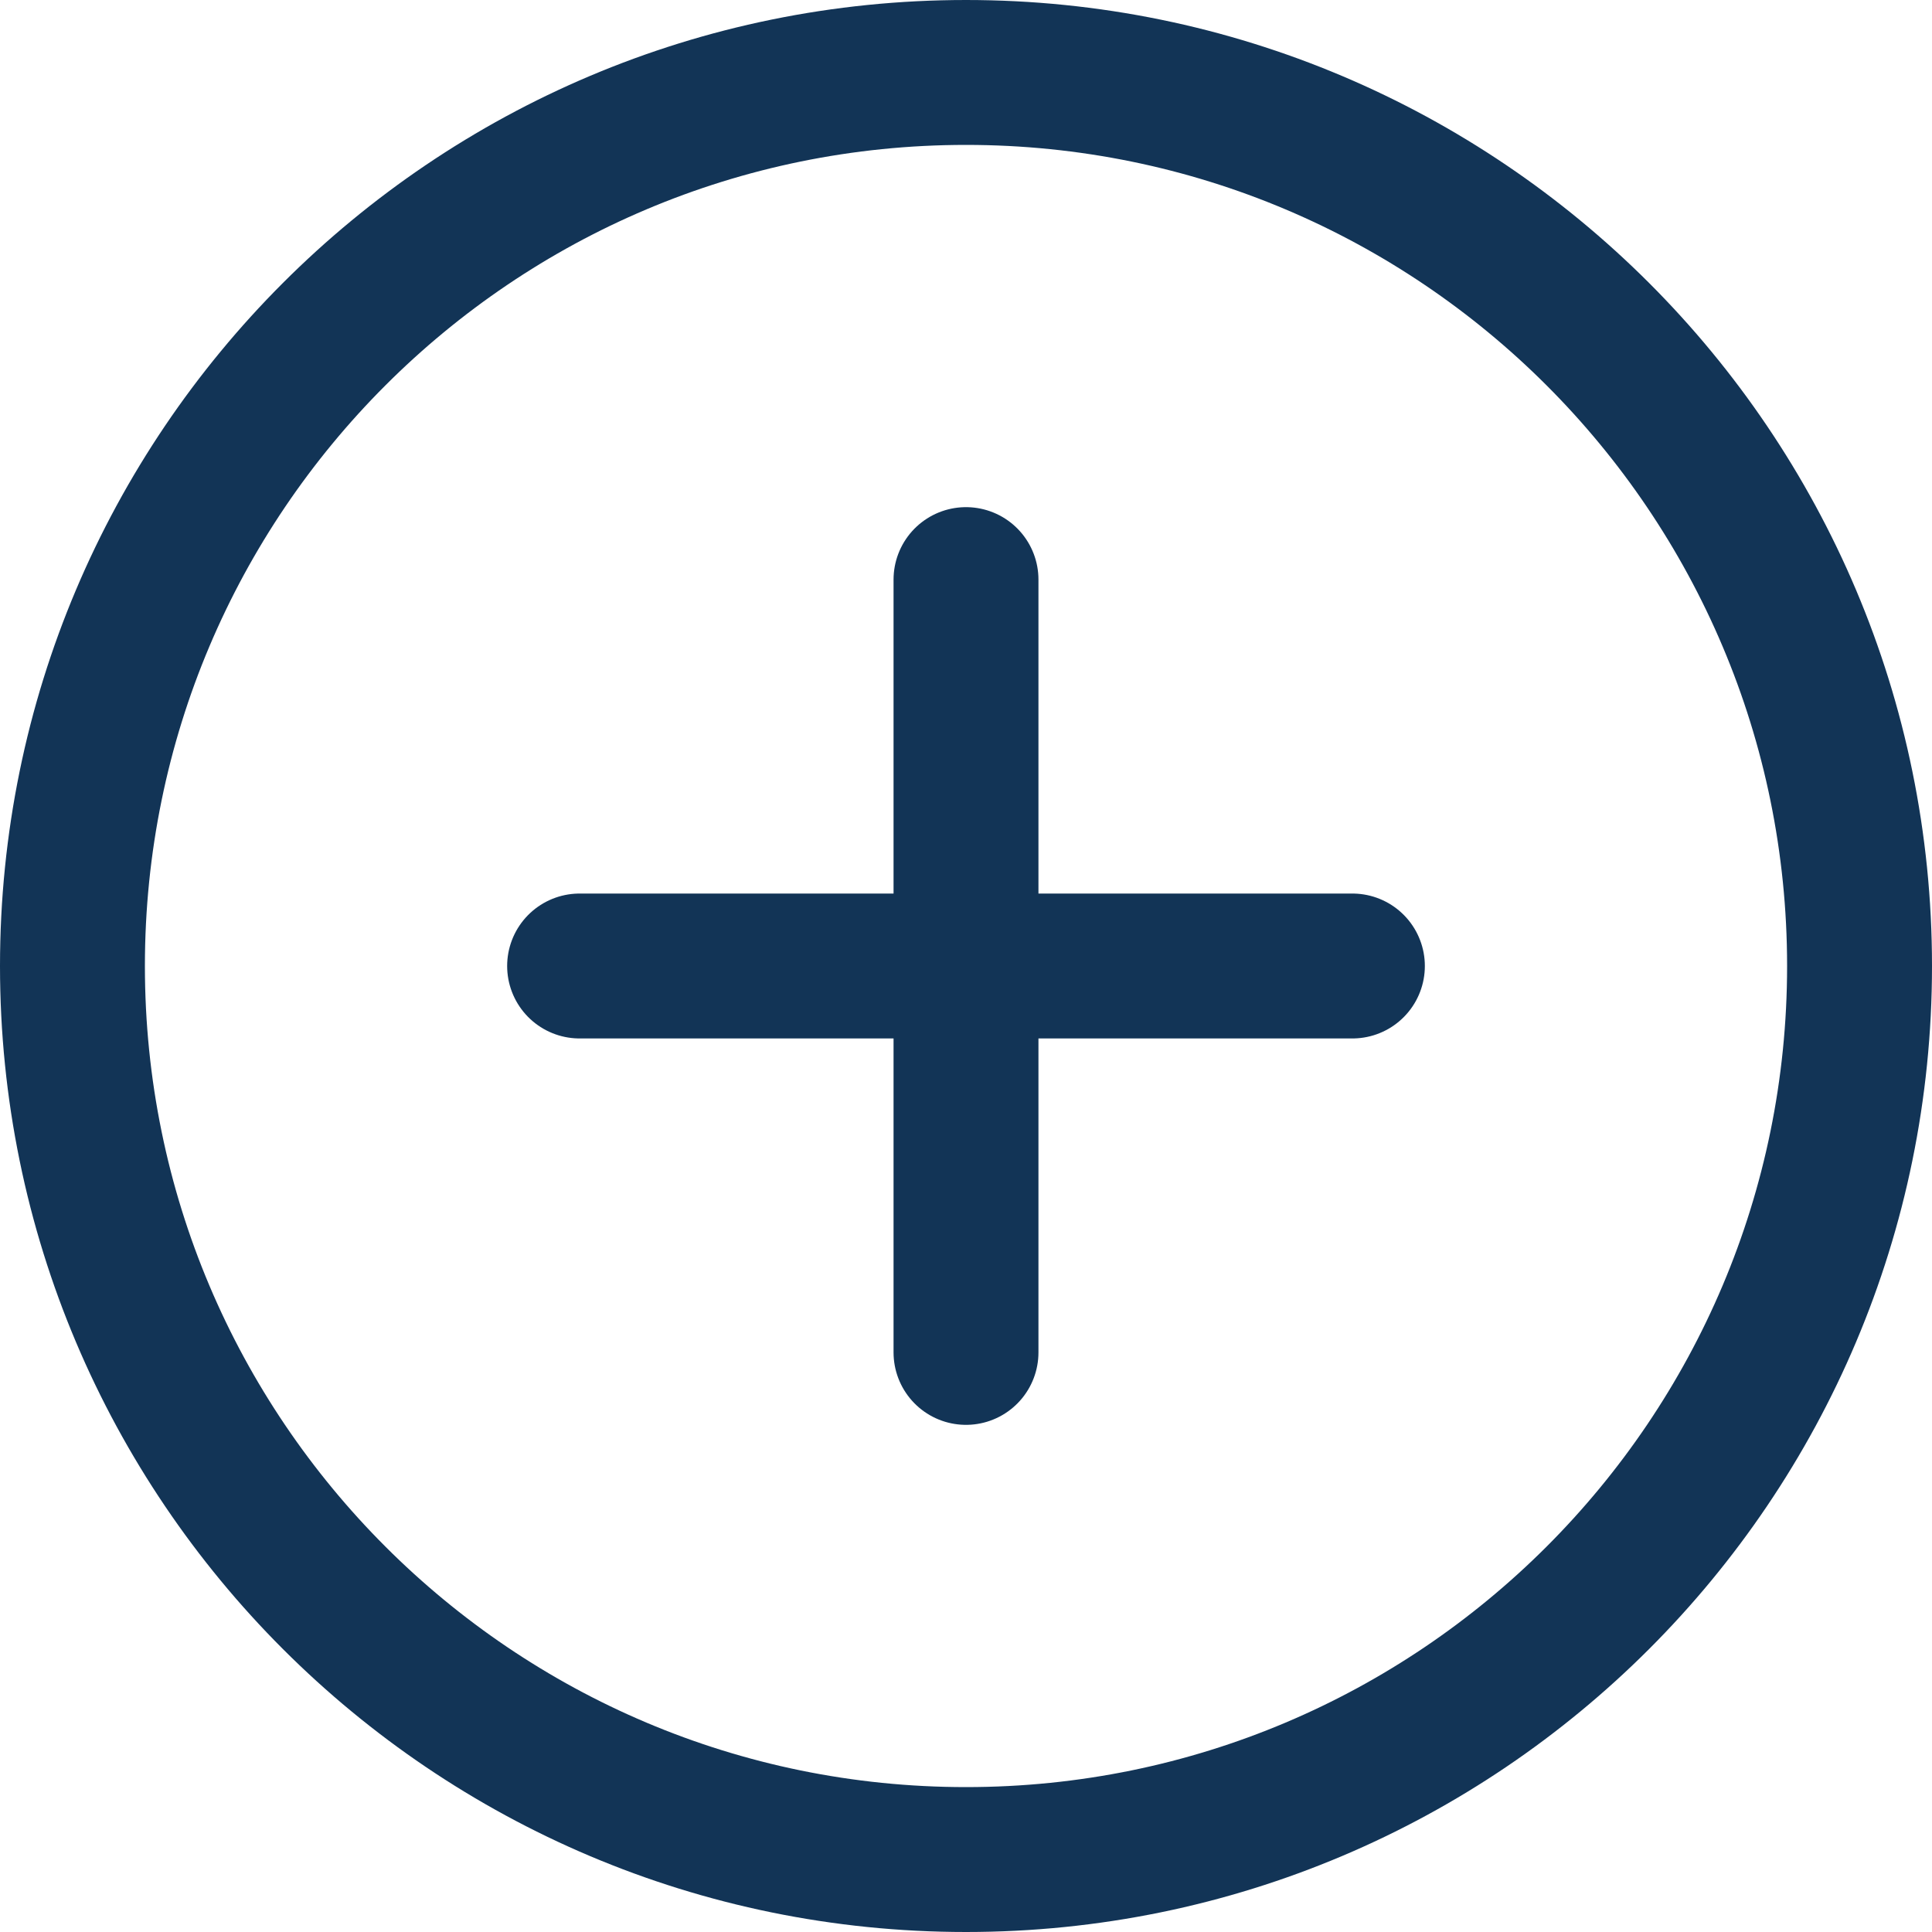
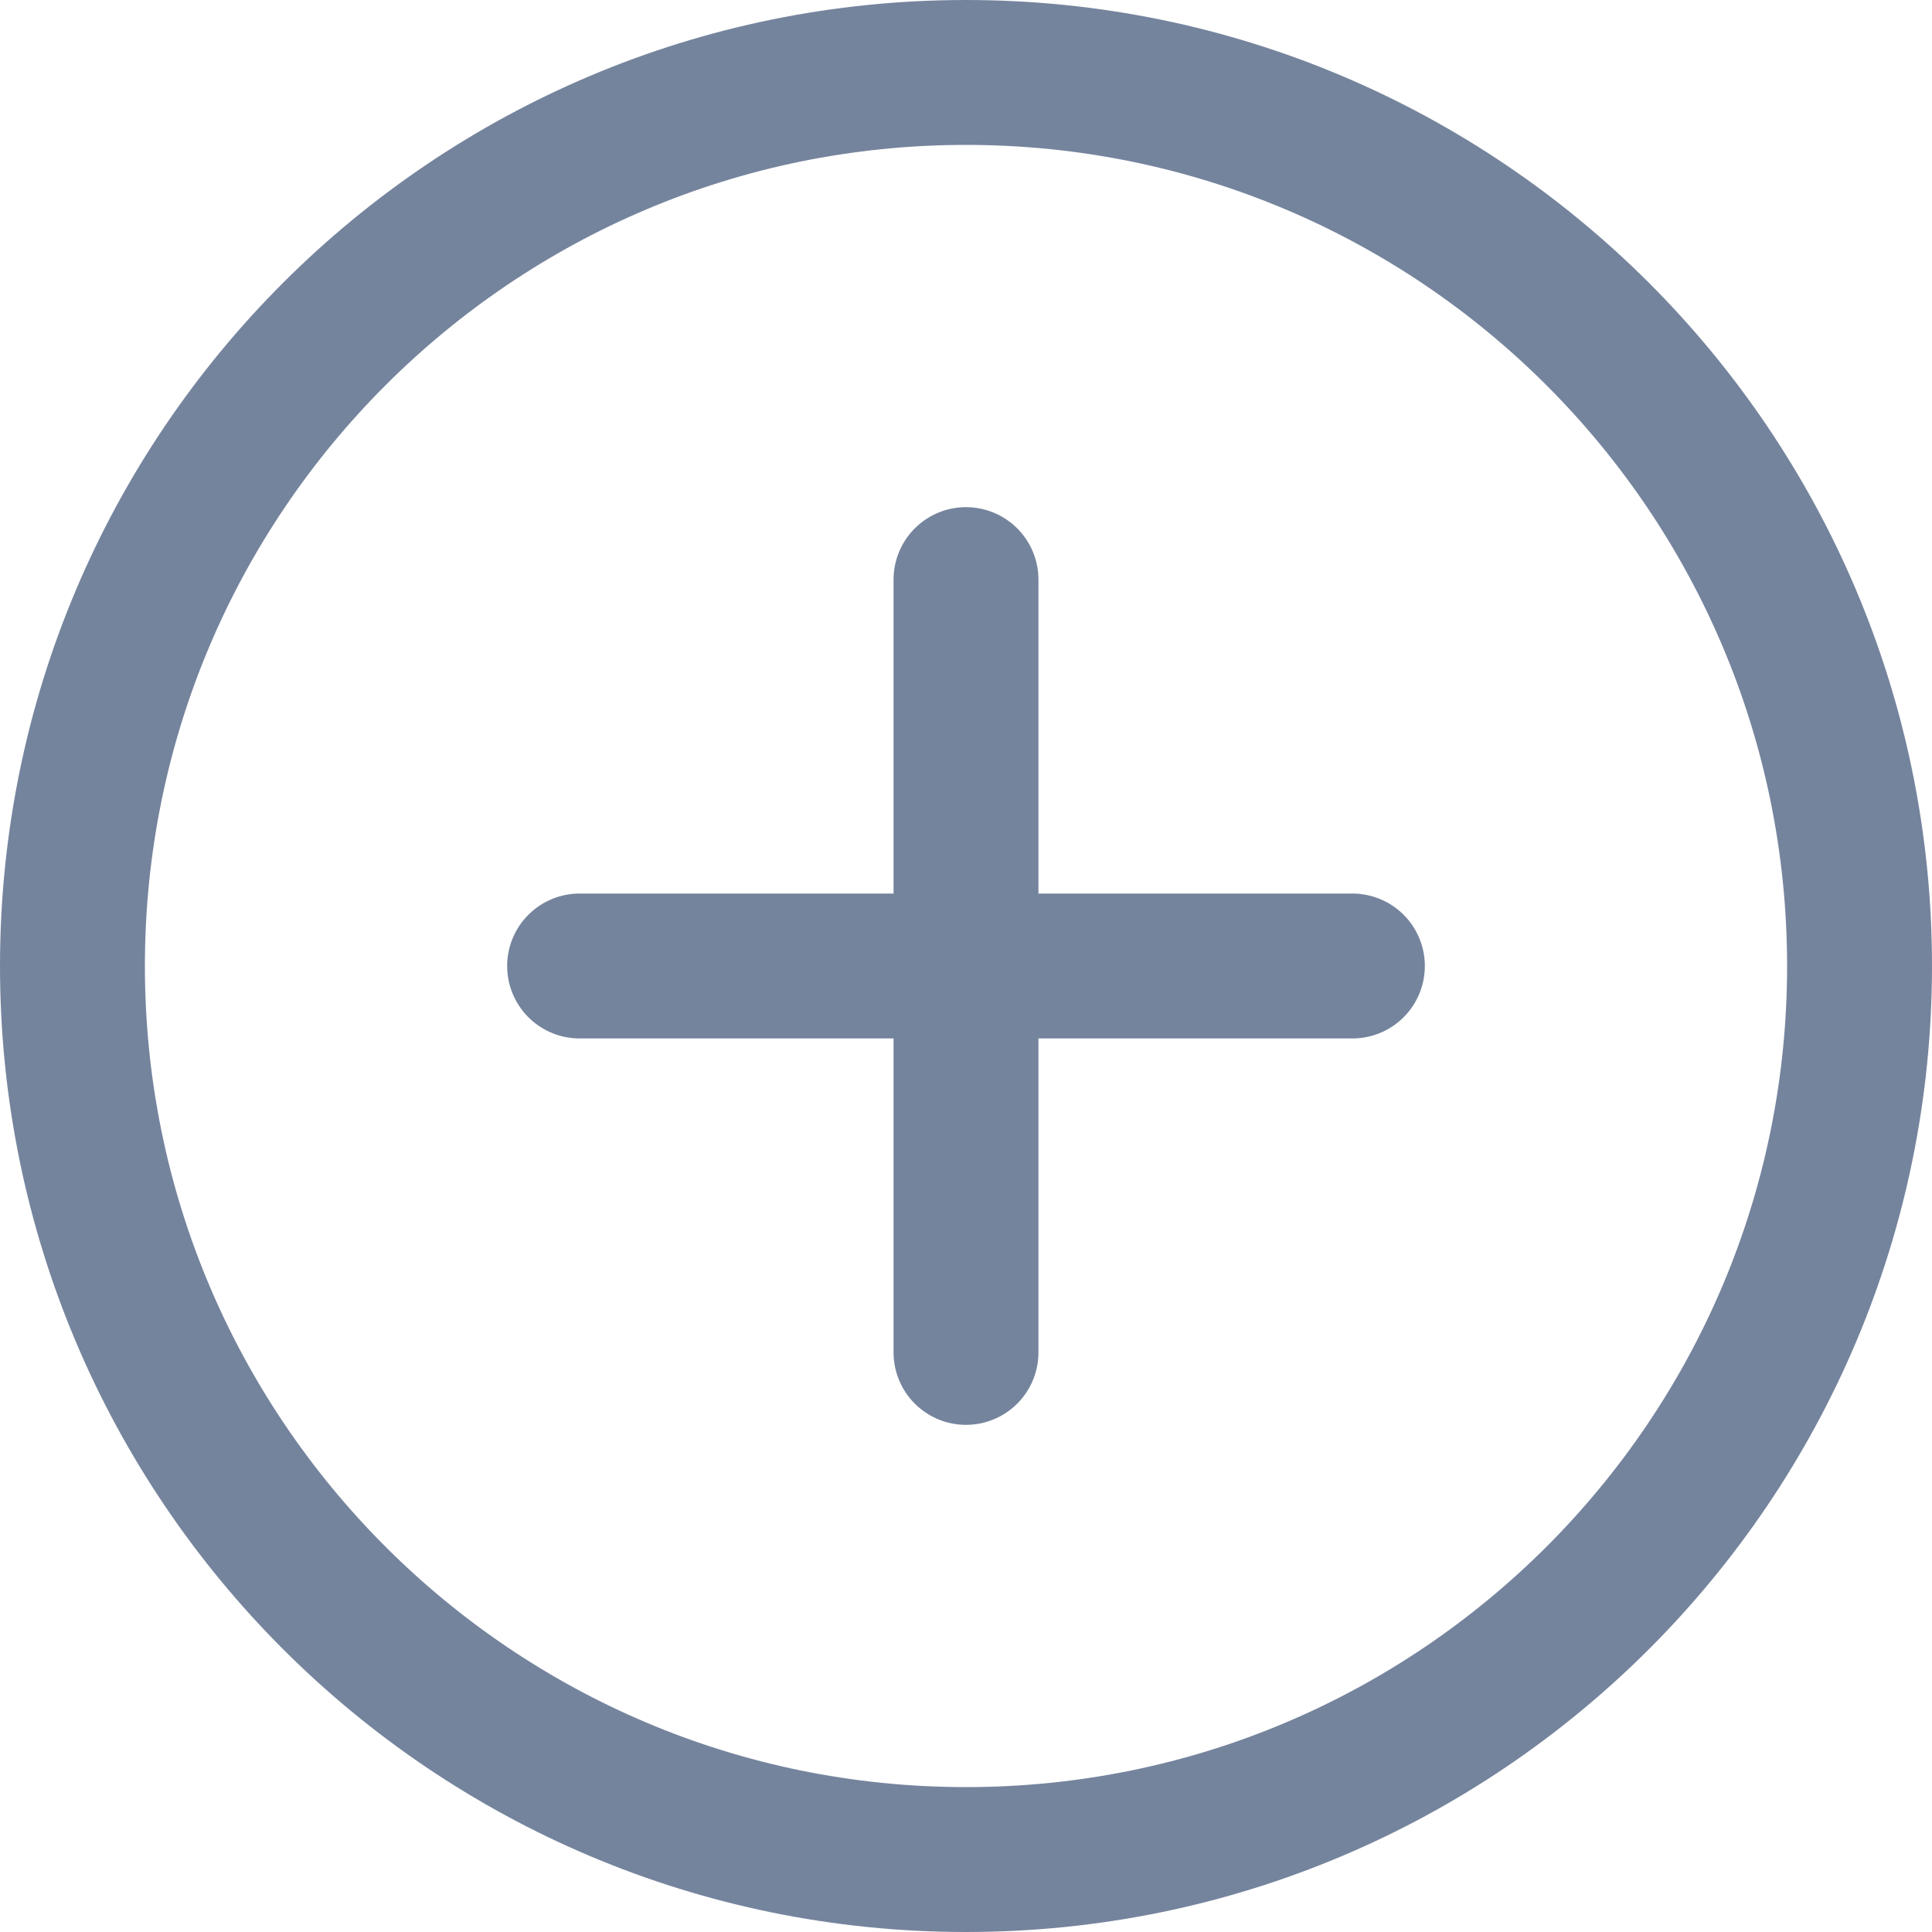
<svg xmlns="http://www.w3.org/2000/svg" width="20" height="20" viewBox="0 0 20 20" fill="none">
-   <rect x="0.75" y="0.75" width="18.5" height="18.5" rx="9.25" stroke="#123456" stroke-width="1.5" />
-   <path d="M6 10H14" stroke="#123456" stroke-width="1.5" stroke-linecap="round" />
-   <path d="M10 14L10 6" stroke="#123456" stroke-width="1.5" stroke-linecap="round" />
+   <rect x="0.75" y="0.75" width="18.5" height="18.5" rx="9.25" stroke="#75849D" stroke-width="1.5" />
+   <path d="M6 10H14" stroke="#75849D" stroke-width="1.5" stroke-linecap="round" />
+   <path d="M10 14L10 6" stroke="#75849D" stroke-width="1.5" stroke-linecap="round" />
</svg>
